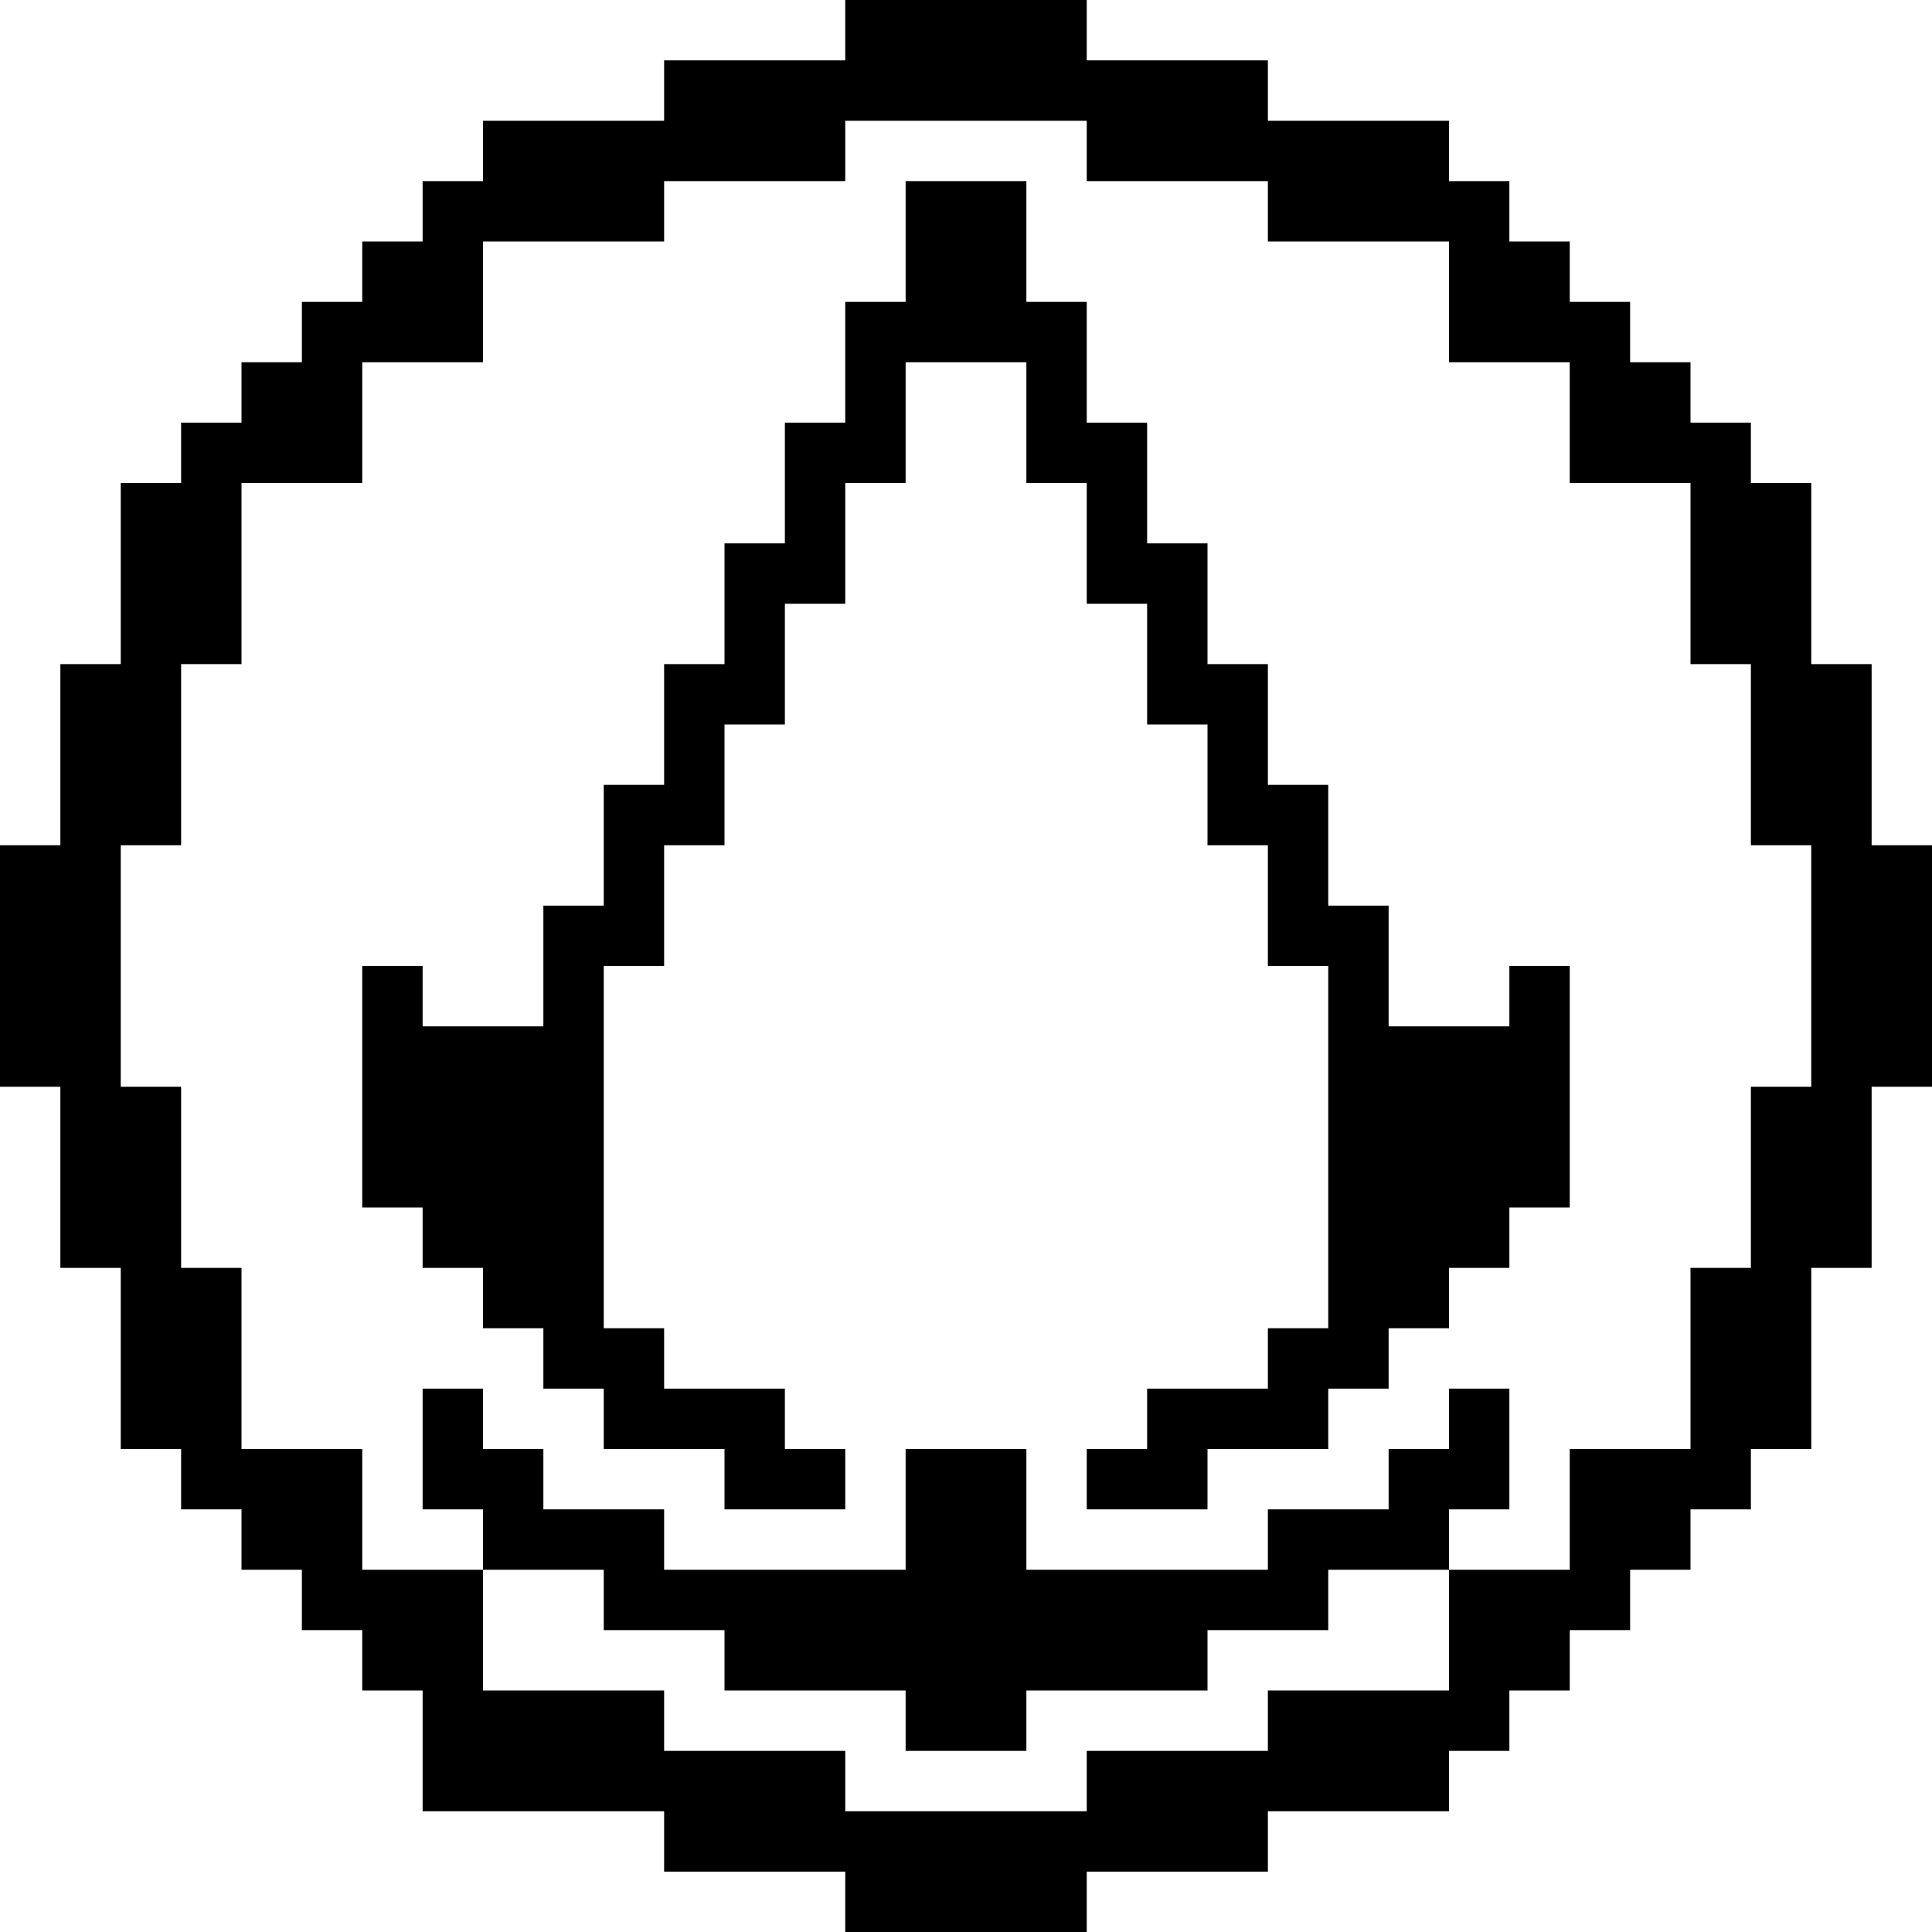
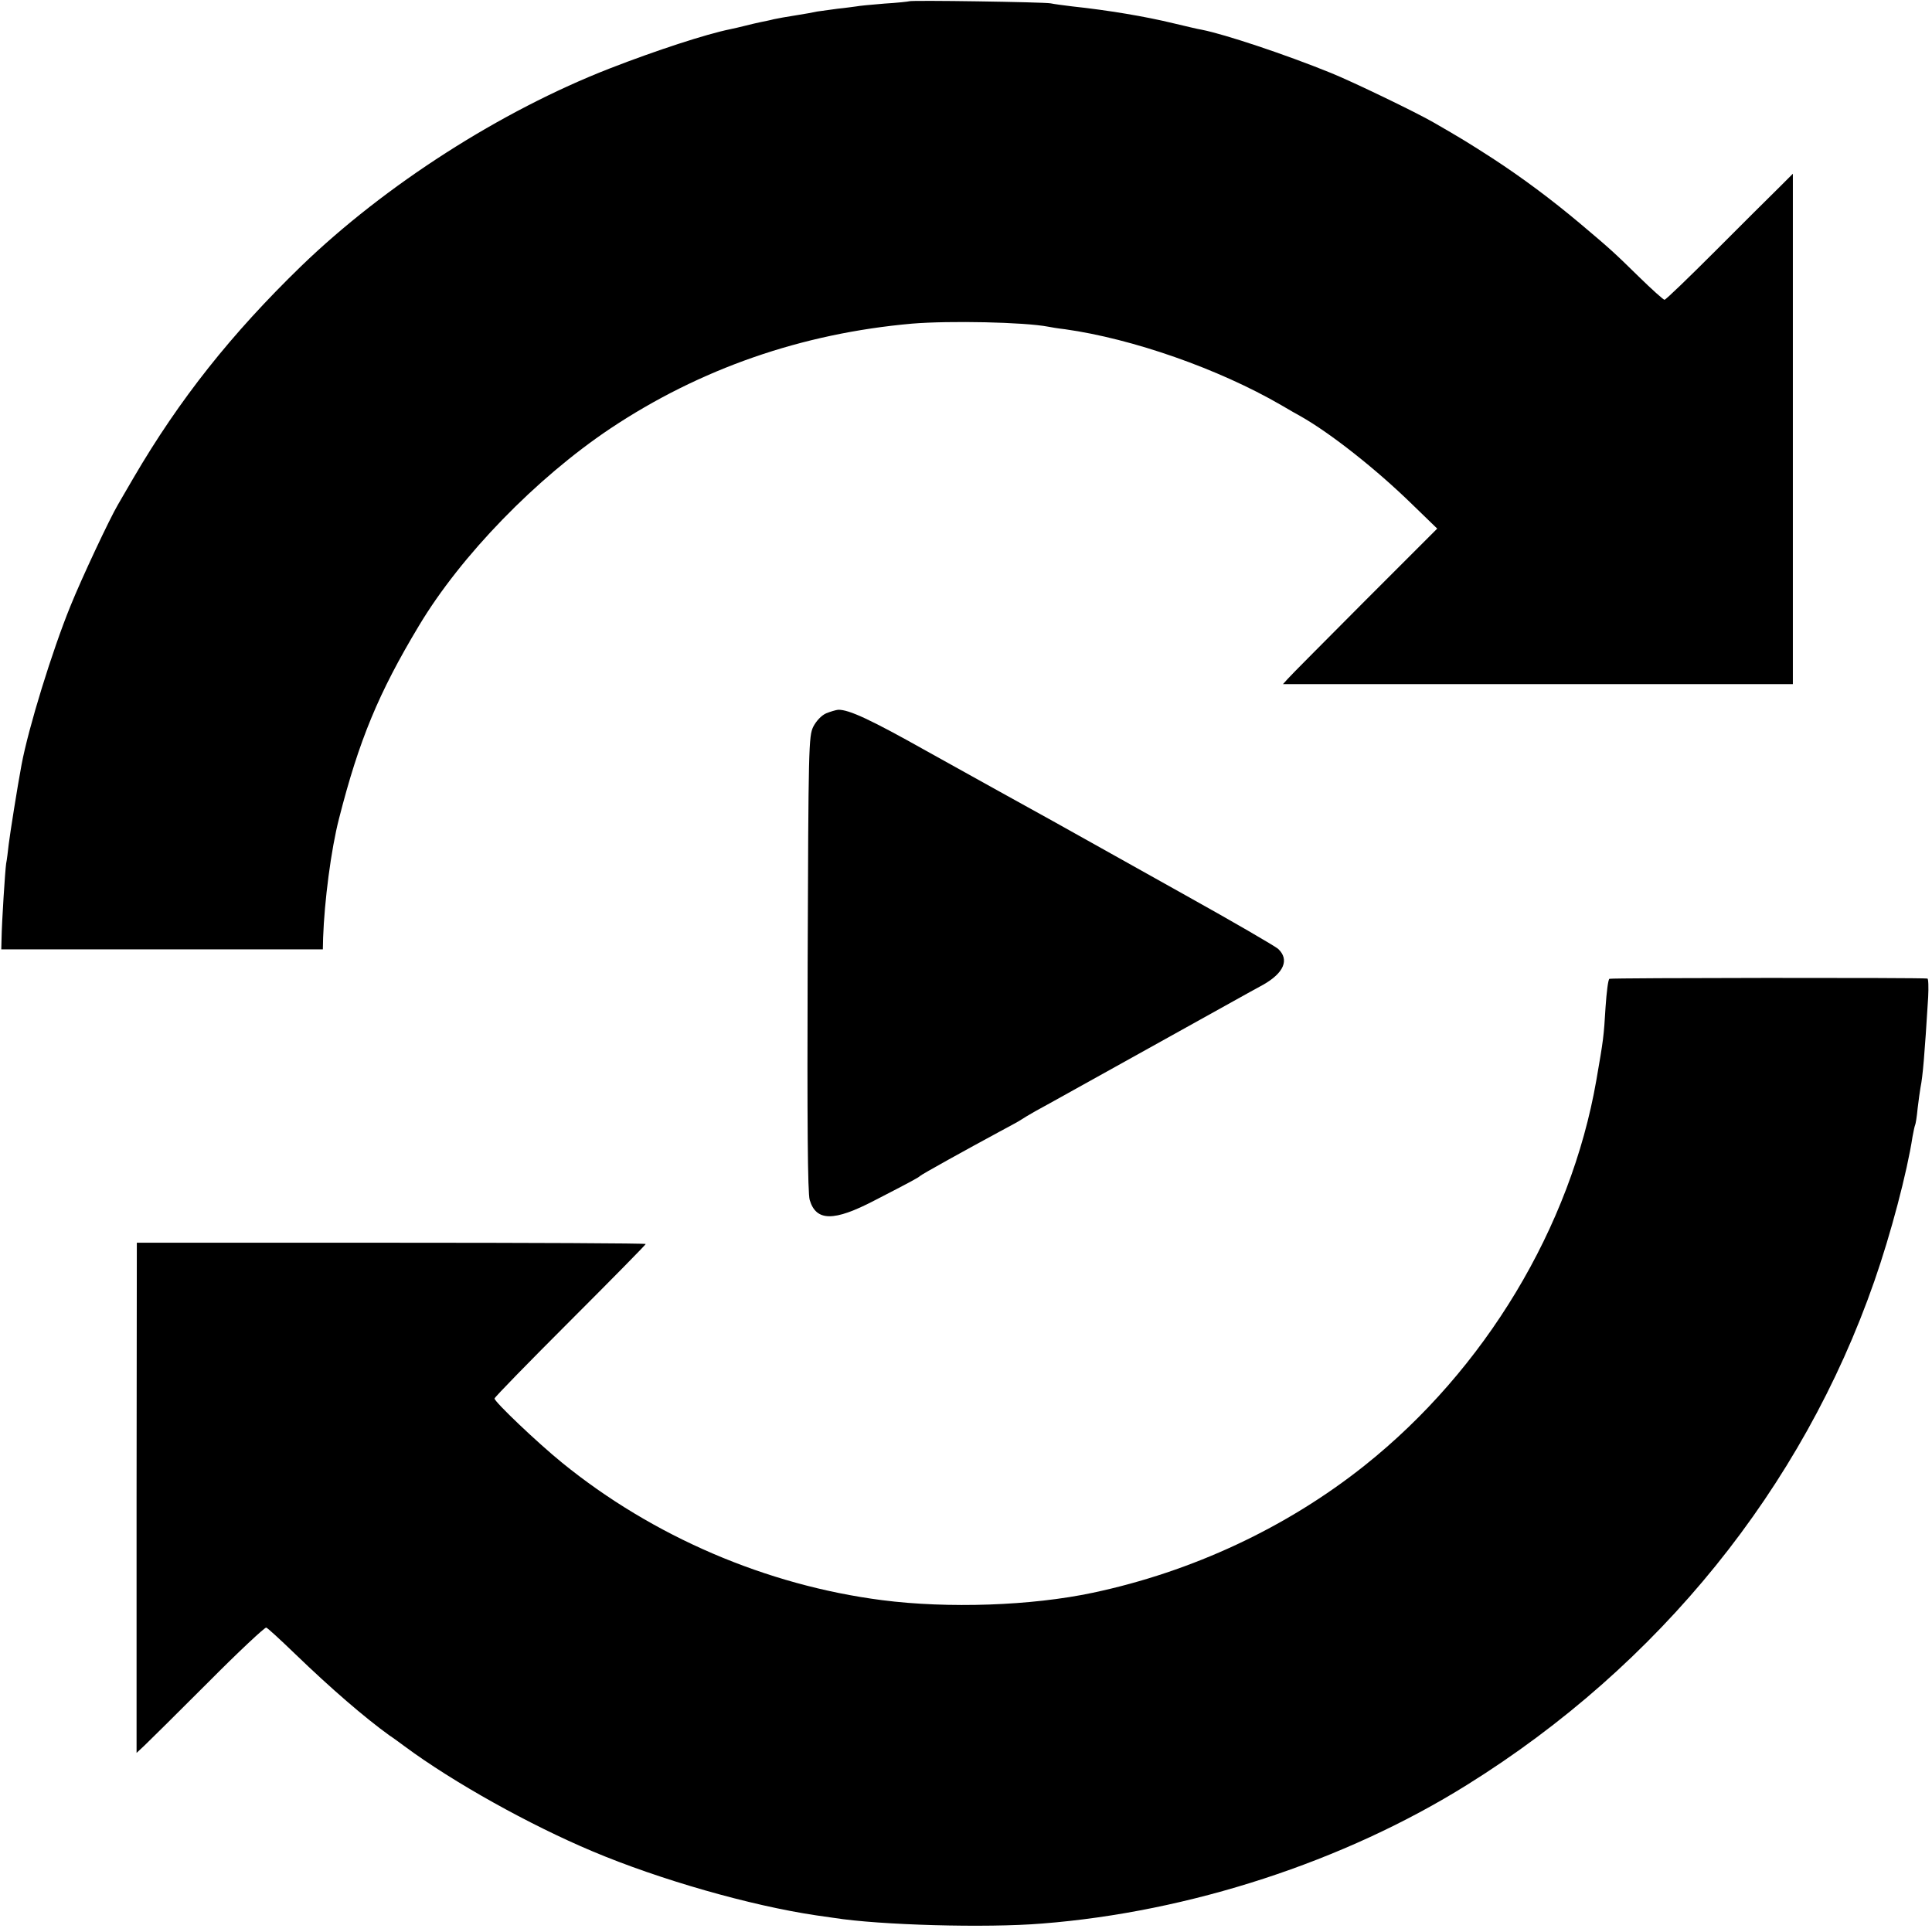
- <svg xmlns="http://www.w3.org/2000/svg" version="1.0" width="16pt" height="16pt" viewBox="0 0 16 16" preserveAspectRatio="xMidYMid meet">
-   <g transform="translate(0,16) scale(0.005,-0.005)" fill="#000000" stroke="none">
-     <path d="M1400 3150 l0 -50 -150 0 -150 0 0 -50 0 -50 -150 0 -150 0 0 -50 0 -50 -50 0 -50 0 0 -50 0 -50 -50 0 -50 0 0 -50 0 -50 -50 0 -50 0 0 -50 0 -50 -50 0 -50 0 0 -50 0 -50 -50 0 -50 0 0 -50 0 -50 -50 0 -50 0 0 -150 0 -150 -50 0 -50 0 0 -150 0 -150 -50 0 -50 0 0 -200 0 -200 50 0 50 0 0 -150 0 -150 50 0 50 0 0 -150 0 -150 50 0 50 0 0 -50 0 -50 50 0 50 0 0 -50 0 -50 50 0 50 0 0 -50 0 -50 50 0 50 0 0 -50 0 -50 50 0 50 0 0 -100 0 -100 200 0 200 0 0 -50 0 -50 150 0 150 0 0 -50 0 -50 200 0 200 0 0 50 0 50 150 0 150 0 0 50 0 50 150 0 150 0 0 50 0 50 50 0 50 0 0 50 0 50 50 0 50 0 0 50 0 50 50 0 50 0 0 50 0 50 50 0 50 0 0 50 0 50 50 0 50 0 0 50 0 50 50 0 50 0 0 150 0 150 50 0 50 0 0 150 0 150 50 0 50 0 0 200 0 200 -50 0 -50 0 0 150 0 150 -50 0 -50 0 0 150 0 150 -50 0 -50 0 0 50 0 50 -50 0 -50 0 0 50 0 50 -50 0 -50 0 0 50 0 50 -50 0 -50 0 0 50 0 50 -50 0 -50 0 0 50 0 50 -50 0 -50 0 0 50 0 50 -150 0 -150 0 0 50 0 50 -150 0 -150 0 0 50 0 50 -200 0 -200 0 0 -50z m400 -200 l0 -50 150 0 150 0 0 -50 0 -50 150 0 150 0 0 -100 0 -100 100 0 100 0 0 -100 0 -100 100 0 100 0 0 -150 0 -150 50 0 50 0 0 -150 0 -150 50 0 50 0 0 -200 0 -200 -50 0 -50 0 0 -150 0 -150 -50 0 -50 0 0 -150 0 -150 -100 0 -100 0 0 -100 0 -100 -100 0 -100 0 0 -100 0 -100 -150 0 -150 0 0 -50 0 -50 -150 0 -150 0 0 -50 0 -50 -200 0 -200 0 0 50 0 50 -150 0 -150 0 0 50 0 50 -150 0 -150 0 0 100 0 100 -100 0 -100 0 0 100 0 100 -100 0 -100 0 0 150 0 150 -50 0 -50 0 0 150 0 150 -50 0 -50 0 0 200 0 200 50 0 50 0 0 150 0 150 50 0 50 0 0 150 0 150 100 0 100 0 0 100 0 100 100 0 100 0 0 100 0 100 150 0 150 0 0 50 0 50 150 0 150 0 0 50 0 50 200 0 200 0 0 -50z" />
-     <path d="M1500 2800 l0 -100 -50 0 -50 0 0 -100 0 -100 -50 0 -50 0 0 -100 0 -100 -50 0 -50 0 0 -100 0 -100 -50 0 -50 0 0 -100 0 -100 -50 0 -50 0 0 -100 0 -100 -50 0 -50 0 0 -100 0 -100 -100 0 -100 0 0 50 0 50 -50 0 -50 0 0 -200 0 -200 50 0 50 0 0 -50 0 -50 50 0 50 0 0 -50 0 -50 50 0 50 0 0 -50 0 -50 50 0 50 0 0 -50 0 -50 100 0 100 0 0 -50 0 -50 100 0 100 0 0 50 0 50 -50 0 -50 0 0 50 0 50 -100 0 -100 0 0 50 0 50 -50 0 -50 0 0 300 0 300 50 0 50 0 0 100 0 100 50 0 50 0 0 100 0 100 50 0 50 0 0 100 0 100 50 0 50 0 0 100 0 100 50 0 50 0 0 100 0 100 100 0 100 0 0 -100 0 -100 50 0 50 0 0 -100 0 -100 50 0 50 0 0 -100 0 -100 50 0 50 0 0 -100 0 -100 50 0 50 0 0 -100 0 -100 50 0 50 0 0 -300 0 -300 -50 0 -50 0 0 -50 0 -50 -100 0 -100 0 0 -50 0 -50 -50 0 -50 0 0 -50 0 -50 100 0 100 0 0 50 0 50 100 0 100 0 0 50 0 50 50 0 50 0 0 50 0 50 50 0 50 0 0 50 0 50 50 0 50 0 0 50 0 50 50 0 50 0 0 200 0 200 -50 0 -50 0 0 -50 0 -50 -100 0 -100 0 0 100 0 100 -50 0 -50 0 0 100 0 100 -50 0 -50 0 0 100 0 100 -50 0 -50 0 0 100 0 100 -50 0 -50 0 0 100 0 100 -50 0 -50 0 0 100 0 100 -50 0 -50 0 0 100 0 100 -100 0 -100 0 0 -100z" />
-     <path d="M700 800 l0 -100 50 0 50 0 0 -50 0 -50 100 0 100 0 0 -50 0 -50 100 0 100 0 0 -50 0 -50 150 0 150 0 0 -50 0 -50 100 0 100 0 0 50 0 50 150 0 150 0 0 50 0 50 100 0 100 0 0 50 0 50 100 0 100 0 0 50 0 50 50 0 50 0 0 100 0 100 -50 0 -50 0 0 -50 0 -50 -50 0 -50 0 0 -50 0 -50 -100 0 -100 0 0 -50 0 -50 -200 0 -200 0 0 100 0 100 -100 0 -100 0 0 -100 0 -100 -200 0 -200 0 0 50 0 50 -100 0 -100 0 0 50 0 50 -50 0 -50 0 0 50 0 50 -50 0 -50 0 0 -100z" />
+ <svg xmlns="http://www.w3.org/2000/svg" version="1.0" width="754pt" height="754pt" viewBox="0 0 754 754" preserveAspectRatio="xMidYMid meet">
+   <g transform="translate(0,754) scale(0.1,-0.1)" fill="#000000" stroke="none">
+     <path d="M3548 7535 c-2 -1 -45 -6 -96 -9 -51 -4 -101 -9 -110 -11 -9 -1 -42 -6 -73 -9 -31 -4 -67 -9 -80 -11 -13 -3 -51 -10 -84 -15 -33 -5 -71 -12 -85 -15 -14 -4 -36 -8 -50 -11 -14 -3 -41 -9 -60 -14 -19 -5 -46 -11 -60 -14 -94 -19 -290 -83 -470 -153 -426 -166 -877 -455 -1205 -772 -271 -263 -474 -518 -654 -826 -29 -49 -56 -97 -61 -105 -32 -54 -141 -286 -185 -395 -71 -174 -164 -475 -191 -620 -16 -85 -45 -269 -50 -310 -3 -27 -7 -61 -10 -75 -4 -27 -17 -228 -18 -295 l-1 -40 628 0 627 0 1 45 c5 143 31 345 62 465 78 306 154 490 312 753 164 274 458 576 746 769 351 234 748 372 1179 410 146 12 437 6 531 -12 9 -2 39 -7 66 -10 263 -37 598 -154 843 -296 30 -18 64 -37 75 -43 117 -66 297 -208 437 -345 l97 -94 -282 -282 c-155 -156 -291 -292 -301 -304 l-19 -21 995 0 995 0 0 996 0 996 -54 -54 c-30 -29 -141 -140 -246 -245 -106 -106 -196 -193 -201 -193 -4 0 -49 40 -100 90 -98 96 -110 107 -231 209 -111 93 -222 176 -340 253 -90 58 -122 78 -230 140 -67 39 -316 159 -400 193 -177 72 -414 151 -505 169 -14 2 -63 14 -110 25 -111 27 -255 51 -395 66 -33 4 -71 9 -85 12 -26 5 -547 13 -552 8z" />
+     <path d="M3224 4756 c-18 -8 -38 -29 -50 -52 -18 -37 -19 -75 -22 -924 -2 -622 0 -896 8 -923 25 -84 94 -85 253 -2 140 72 171 89 177 95 5 6 184 105 310 173 41 22 80 43 85 47 6 4 30 19 55 33 25 13 225 125 445 247 220 122 420 234 445 247 81 46 103 98 58 140 -13 11 -176 106 -363 210 -187 105 -419 234 -515 288 -96 53 -193 107 -215 119 -22 12 -148 82 -279 155 -219 123 -303 162 -345 161 -9 -1 -30 -7 -47 -14z" />
+     <path d="M6281 3720 c-5 -3 -11 -52 -15 -110 -7 -116 -8 -125 -36 -286 -100 -574 -435 -1130 -905 -1504 -304 -242 -673 -414 -1060 -496 -240 -51 -565 -62 -822 -29 -451 58 -895 248 -1250 537 -96 78 -263 237 -263 250 0 5 133 141 295 303 162 162 295 297 295 300 0 3 -447 5 -993 5 l-993 0 -1 -995 0 -996 30 28 c16 15 128 126 248 246 120 121 223 217 228 215 5 -1 56 -48 113 -103 141 -136 271 -248 368 -318 14 -9 41 -29 60 -43 189 -140 487 -306 732 -409 263 -111 617 -212 873 -250 22 -3 54 -8 70 -10 176 -28 593 -40 812 -22 575 45 1179 242 1658 541 750 467 1309 1159 1590 1966 64 183 128 426 149 564 4 21 8 41 10 45 2 3 7 33 10 66 4 33 9 69 11 80 9 44 16 125 30 353 2 39 1 73 -3 73 -23 4 -1235 3 -1241 -1z" />
  </g>
</svg>
